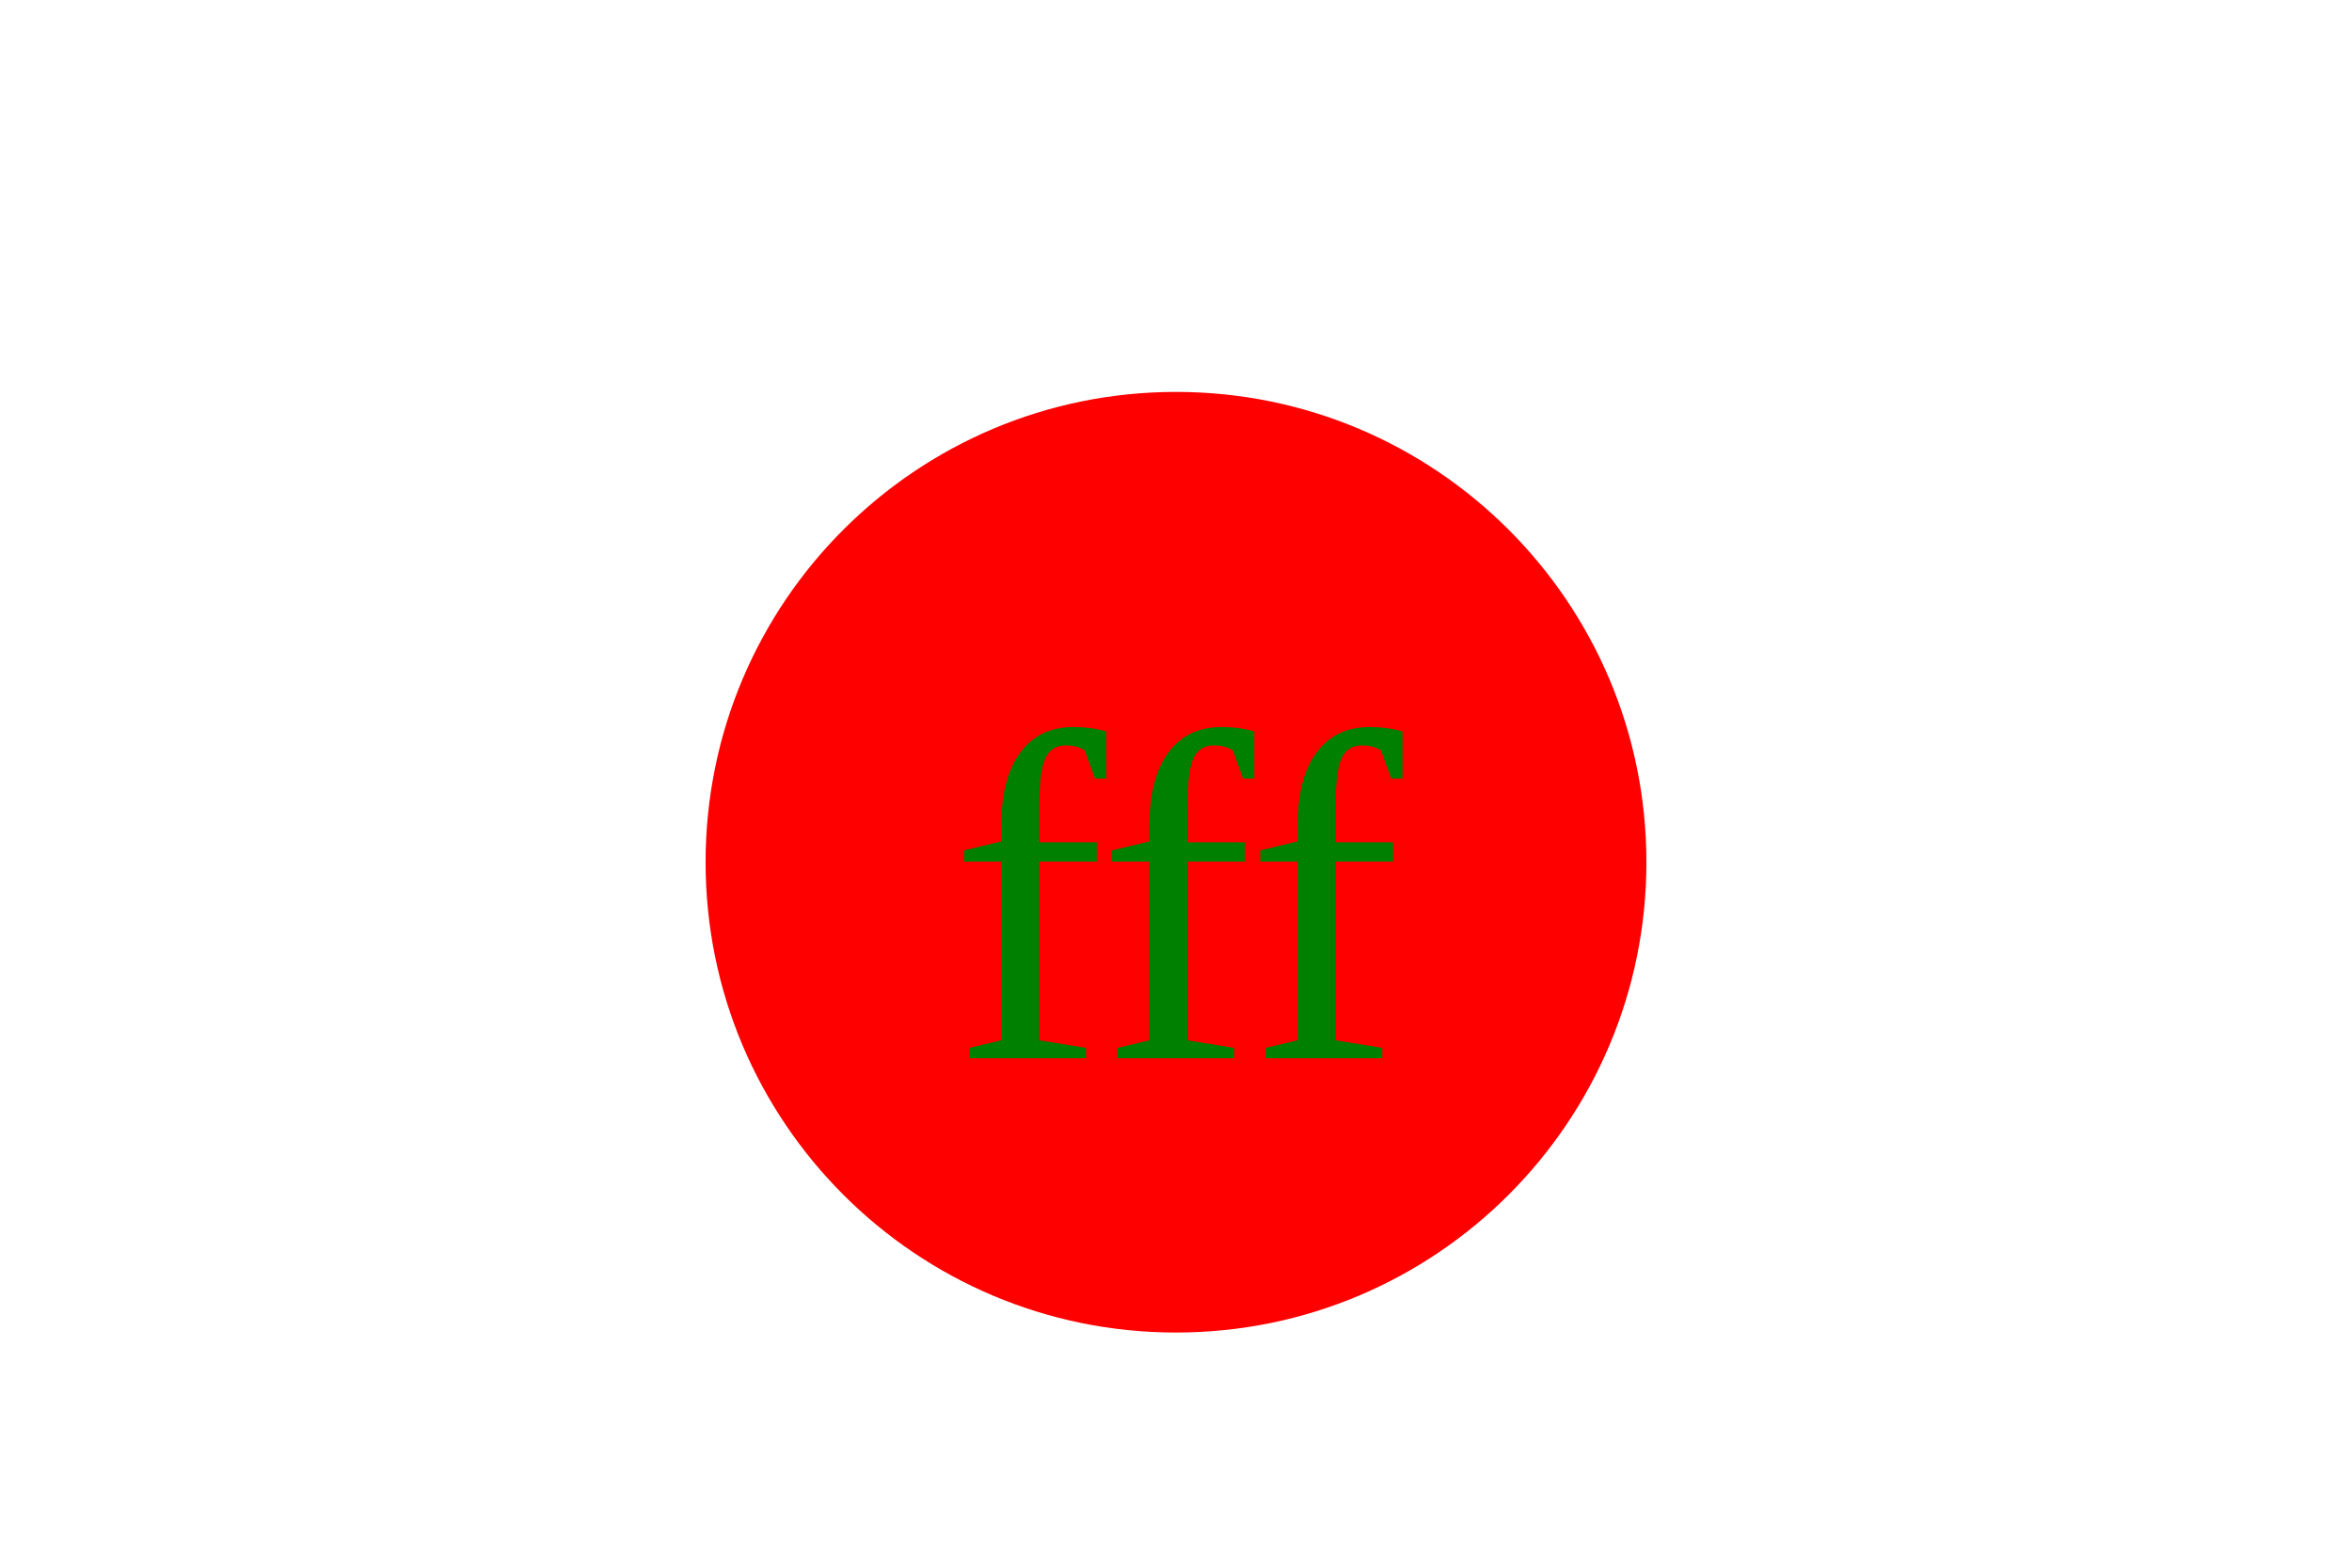
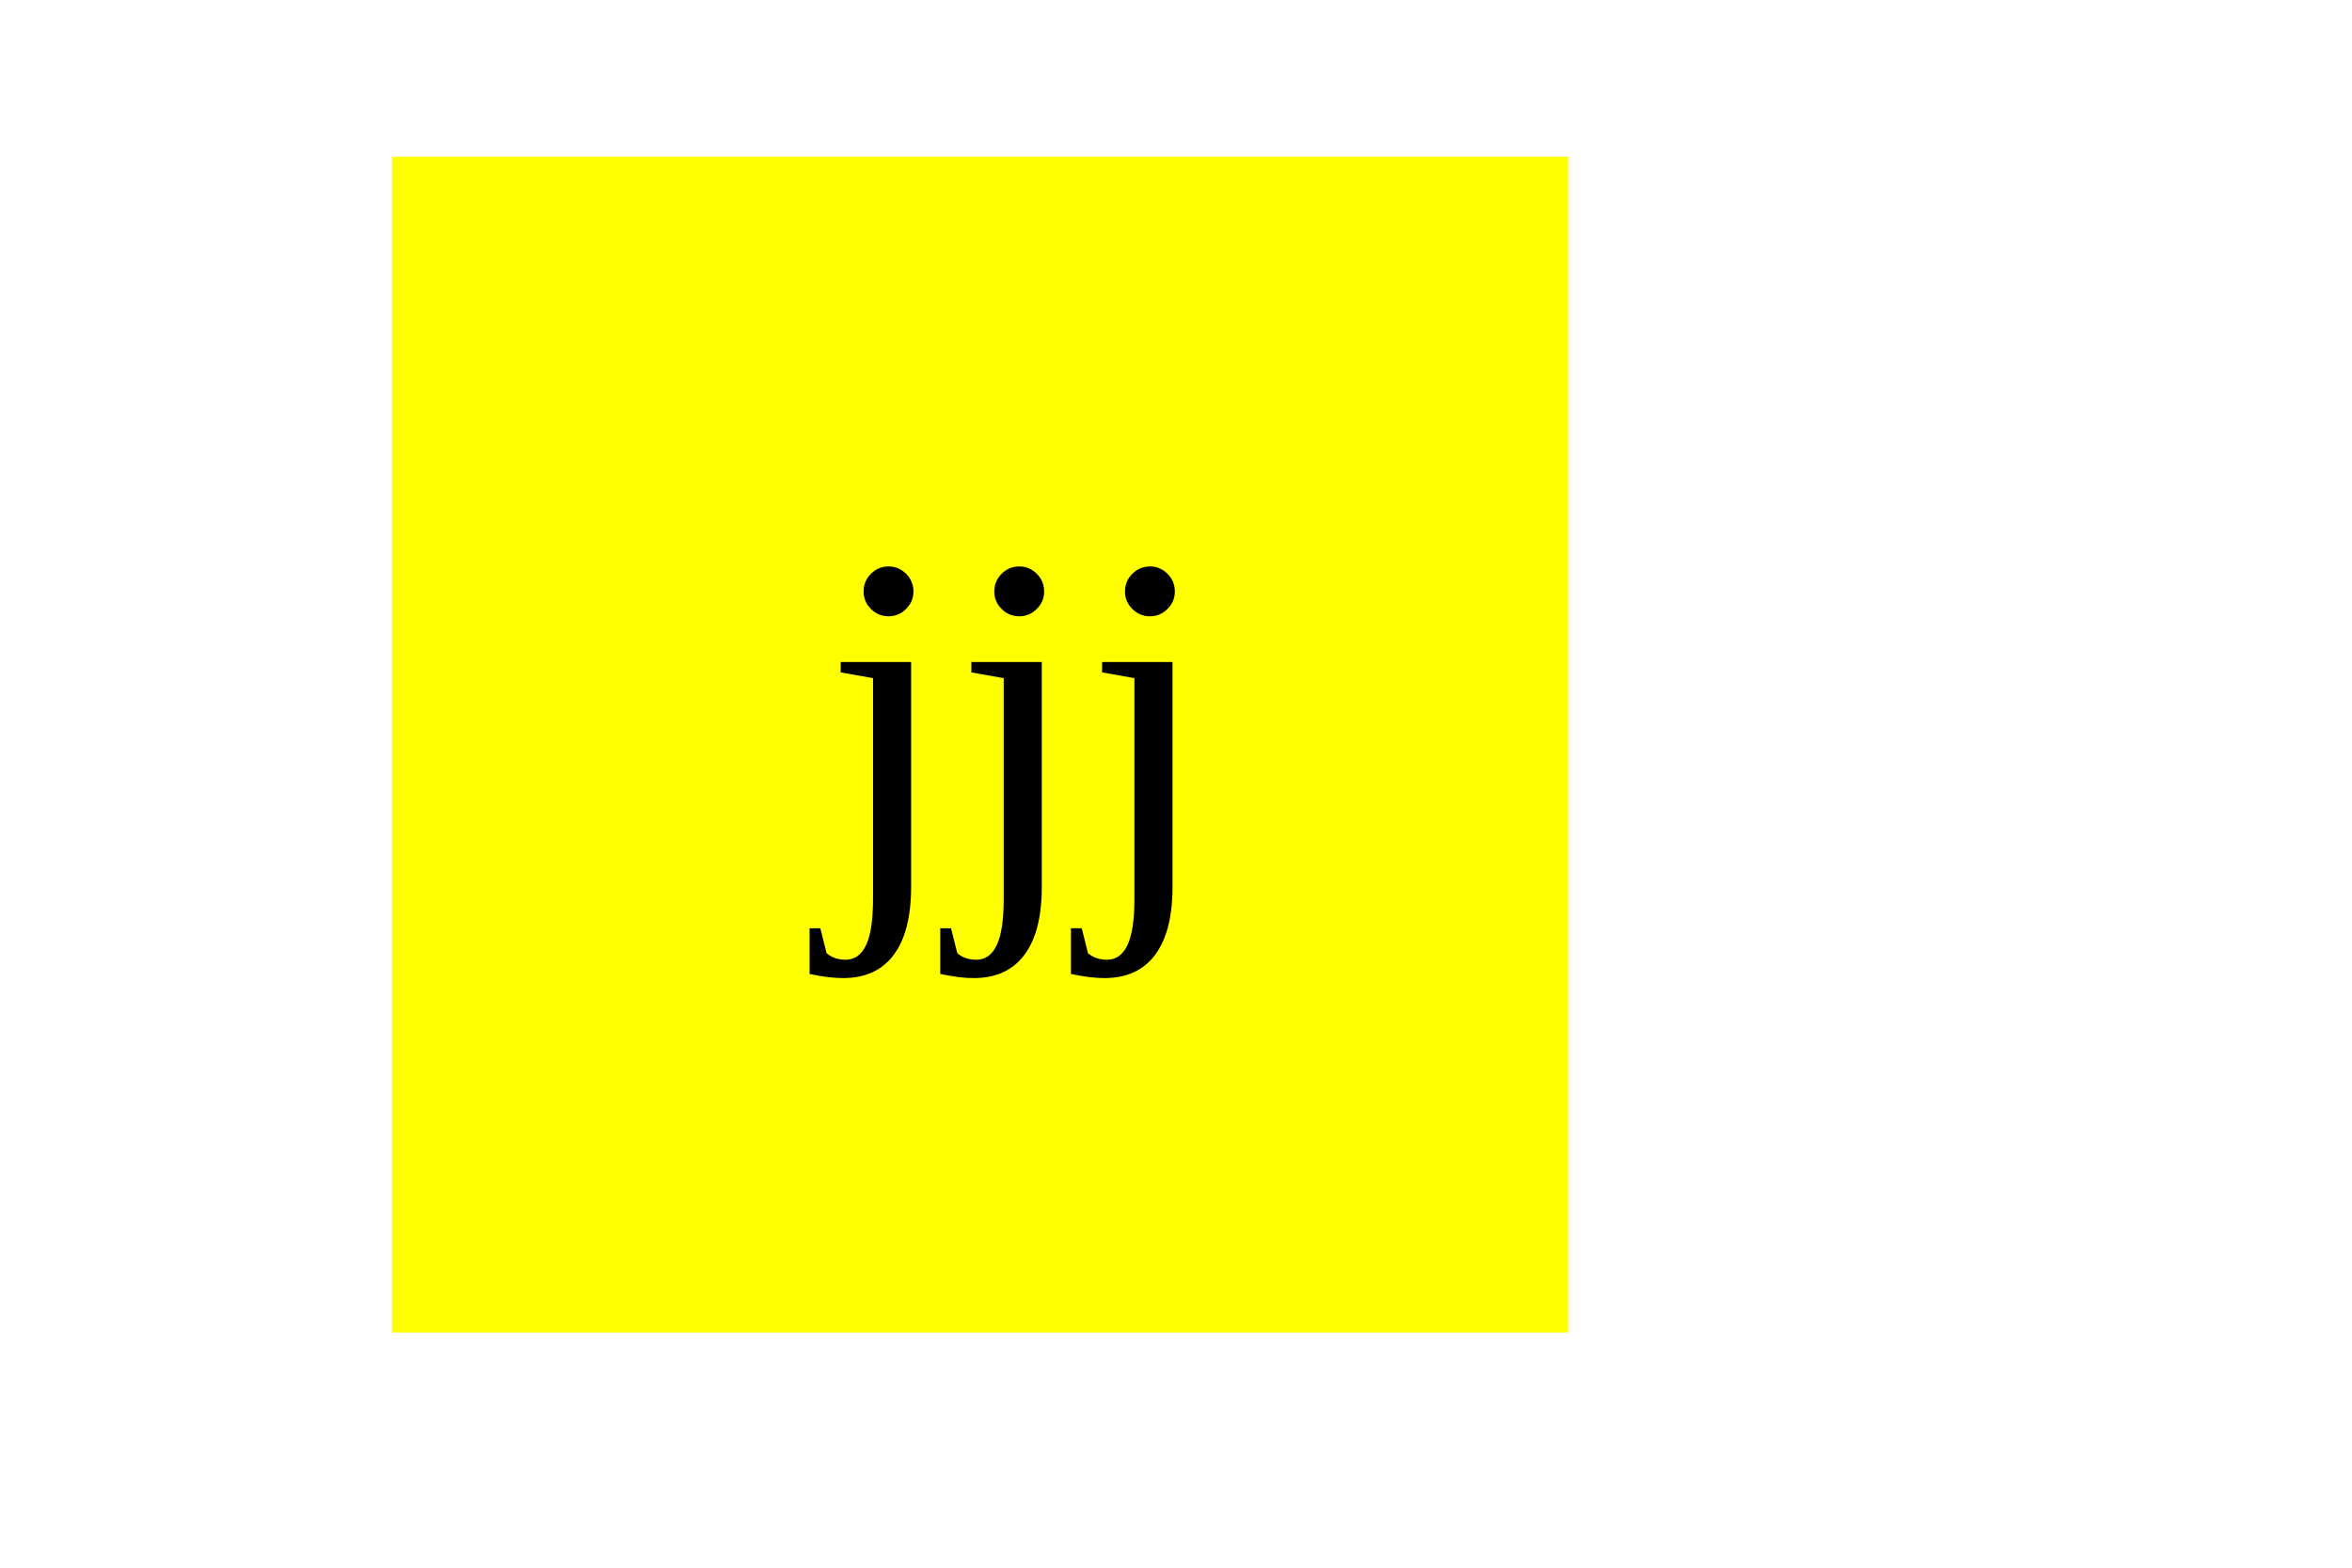
<svg xmlns="http://www.w3.org/2000/svg" version="1.1" width="300" height="200">
-   <circle cx="150" cy="110" r="60" fill="red" />
-   <text x="150" y="135" font-size="60" text-anchor="middle" fill="green">fff</text>
+   <rect x="50" y="20" width="150" height="150" fill="yellow" />
+   <text x="130" y="112" font-size="60" text-anchor="middle" fill="black">jjj</text>
</svg>
